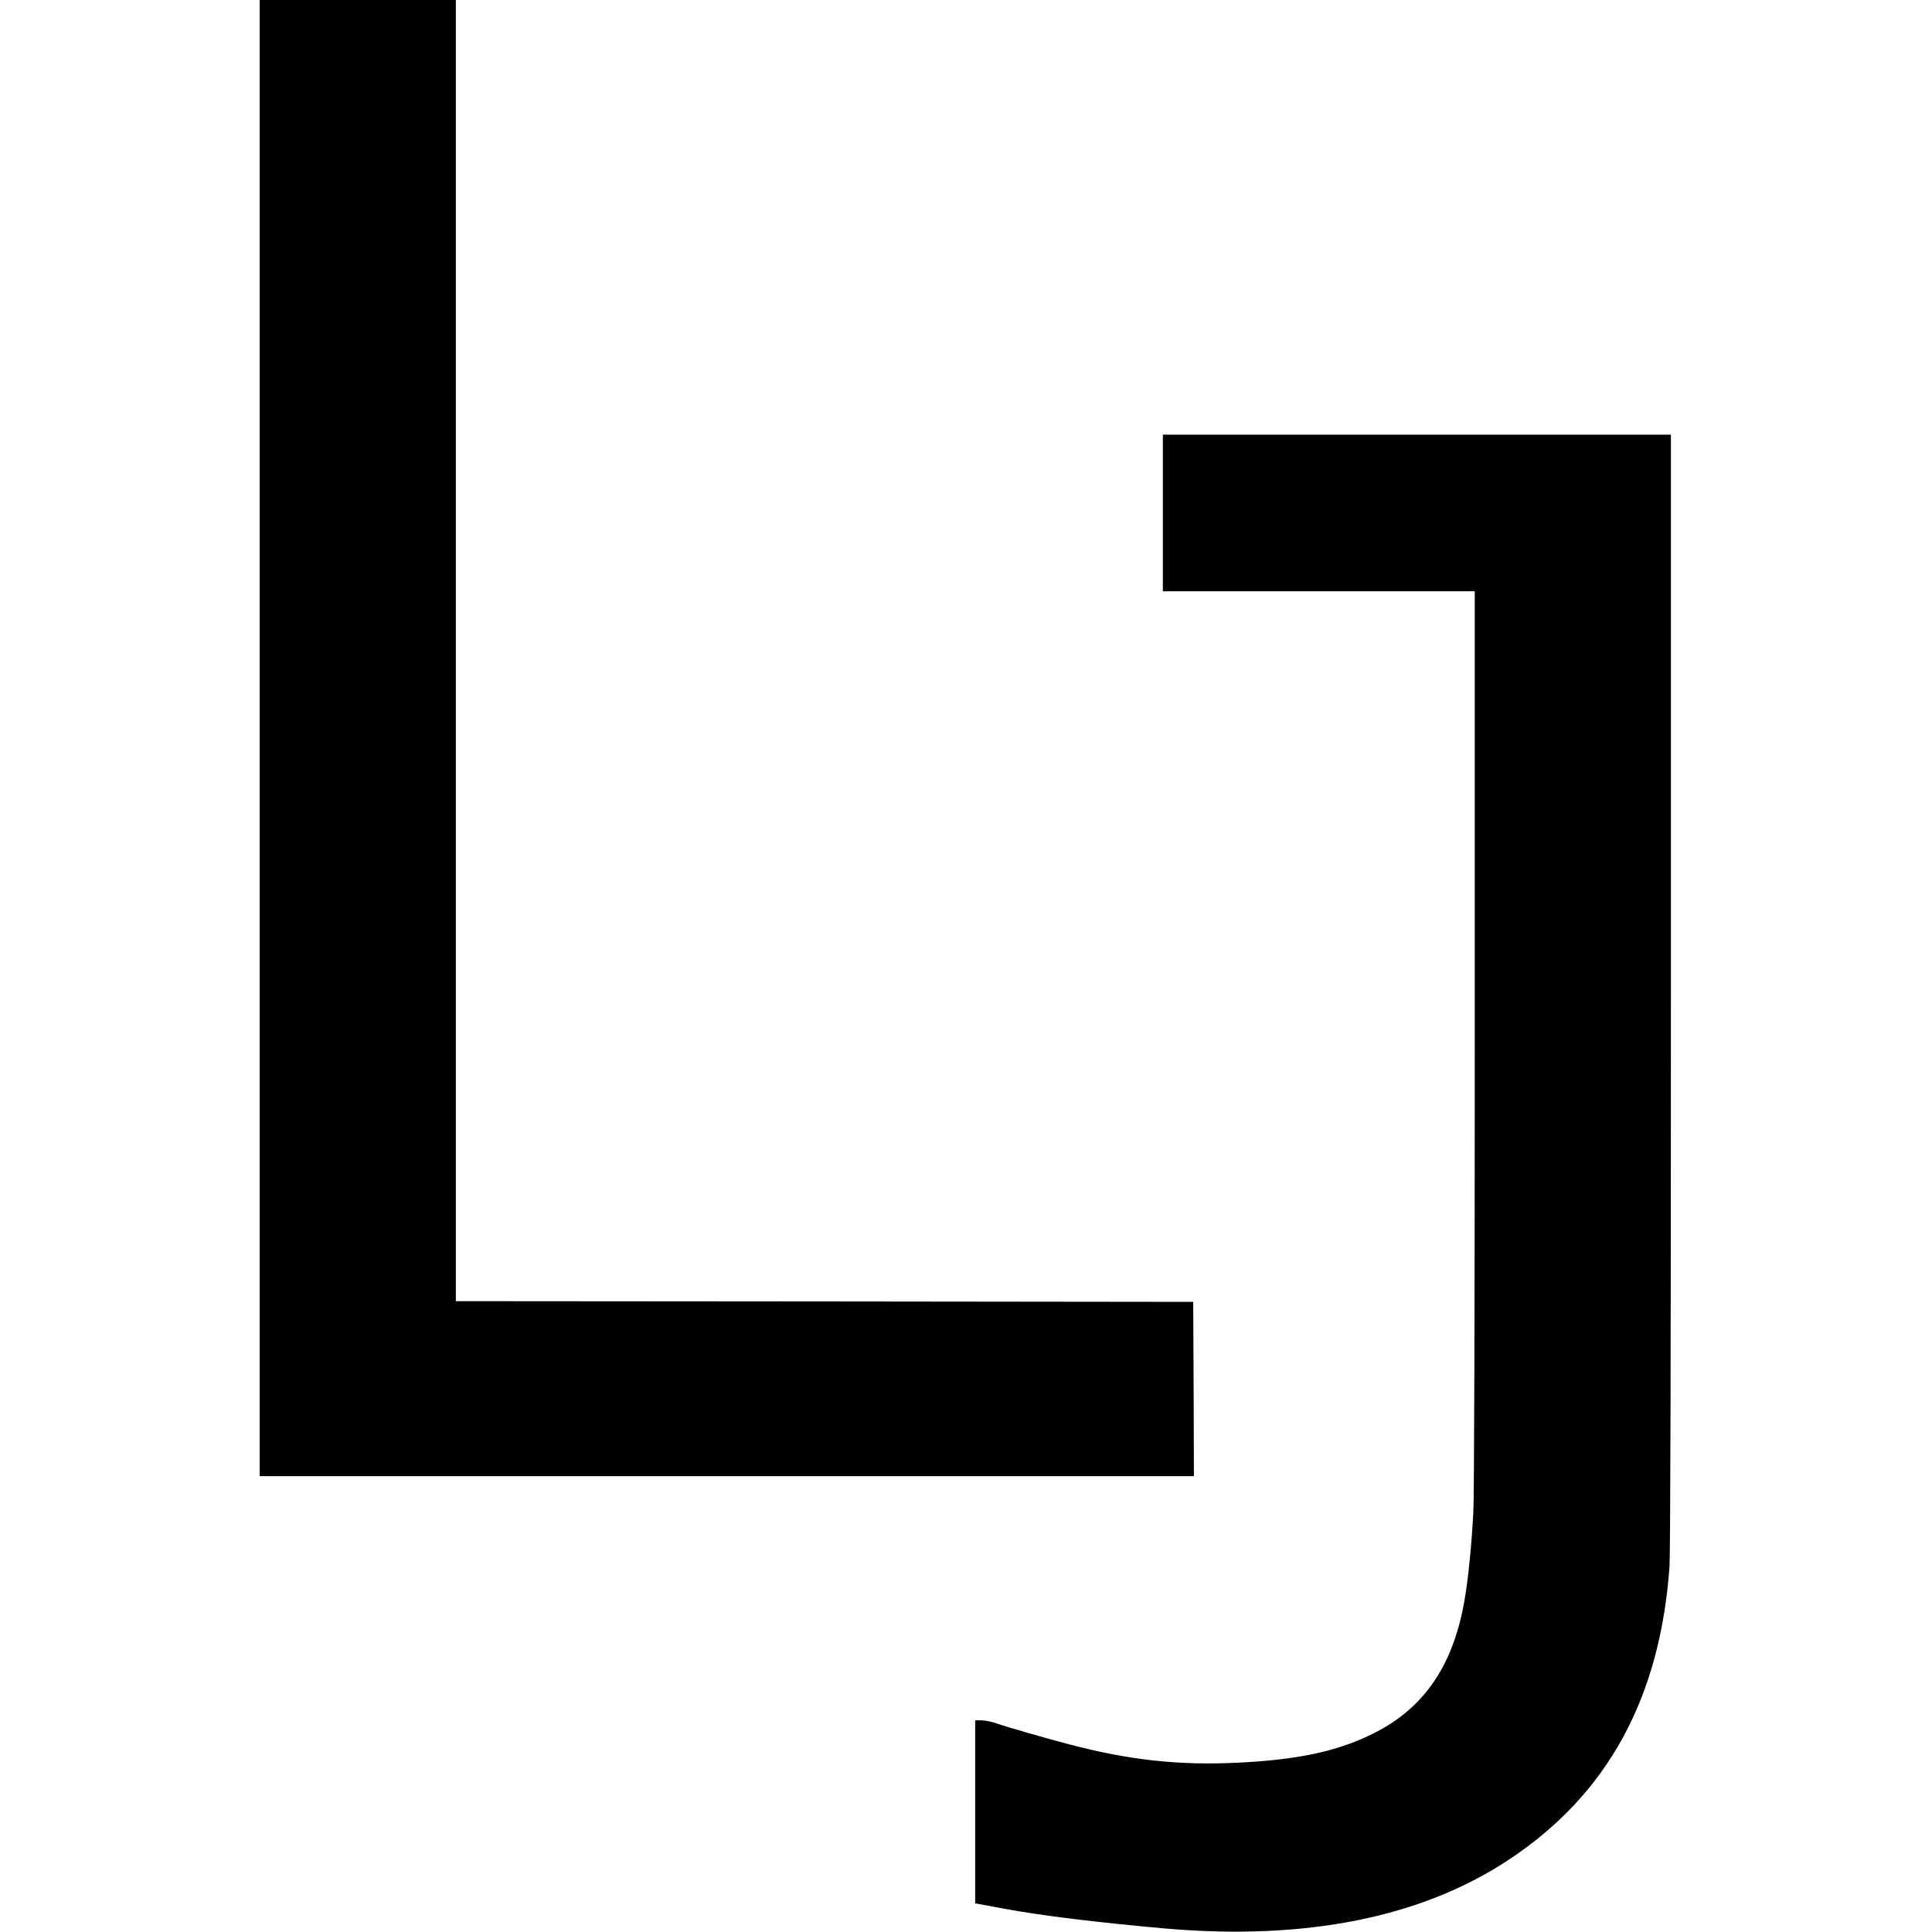
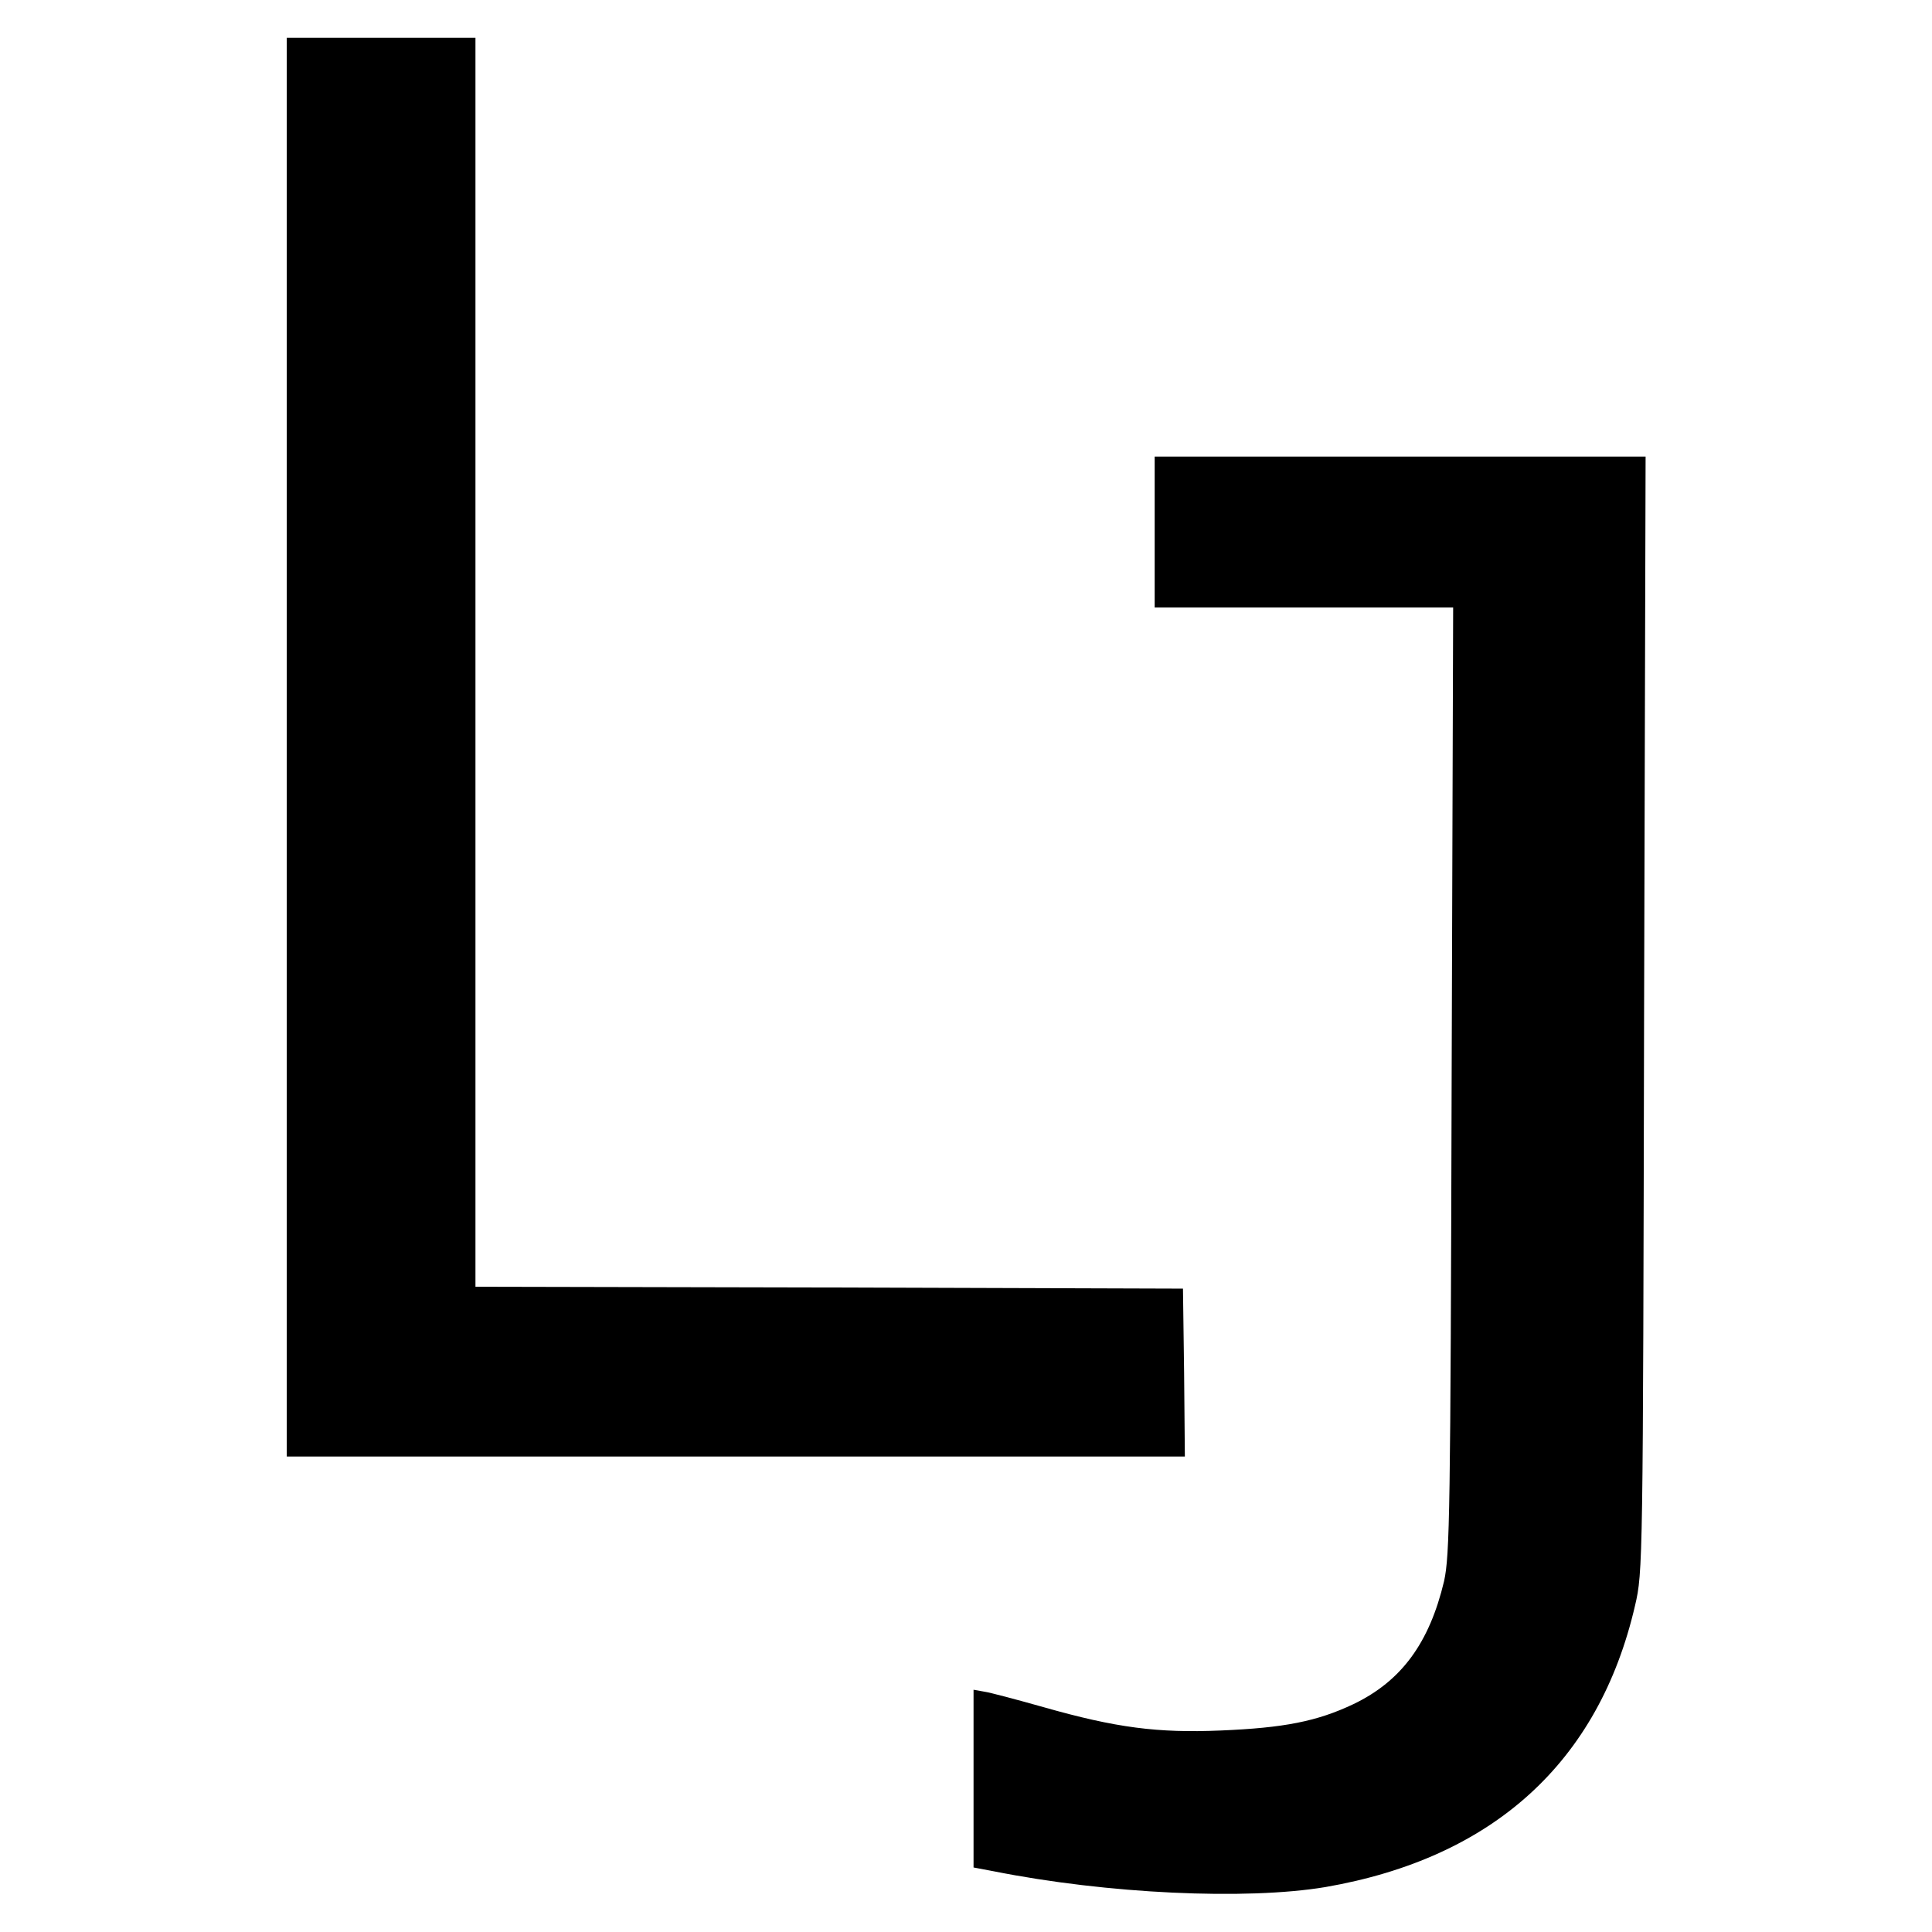
- <svg xmlns="http://www.w3.org/2000/svg" version="1" width="1825.333" height="1825.333" viewBox="0 0 1369 1369">
-   <path d="M184 523v523h662l-.2-61.8-.3-61.7-261.2-.3L323 922V0H184v523z" />
-   <path d="M824 363.5V419h221v316.7c0 194.4-.4 324.1-1 335.8-1.2 23-3.5 46-6.1 61.5-7.8 46.3-28.1 76.6-63.5 94.7-25.2 12.9-53.7 19.2-96.7 21.3-41.9 2.1-77.3-1.7-120.2-13-17.8-4.7-43.6-12.1-51.9-15-3.3-1.1-7.9-2-10.3-2H691v129.7l3.3.6c1.7.3 9.3 1.7 16.7 3.1 26.1 4.9 67.1 9.9 114.5 14.1 99.7 8.7 182.2-7.8 244.2-49.1 69.5-46.2 106.7-114.3 113.3-207.4.6-9.5 1-150.5 1-408.3V308H824v55.5z" />
+ <svg xmlns="http://www.w3.org/2000/svg" version="1.0" width="512pt" height="512pt" viewBox="0 0 512 512" preserveAspectRatio="xMidYMid meet">
+   <g transform="translate(0,512) scale(0.1,-0.1)" fill="#000000" stroke="none">
+     <path d="M760 3140 l0 -1880 1190 0 1190 0 -2 223 -3 222 -937 3 -938 2 0 1655 0 1655 -250 0 -250 0 0 -1880z" />
+     <path d="M3060 3710 l0 -200 395 0 396 0 -4 -1252 c-3 -1148 -5 -1259 -20 -1328 -39 -164 -113 -265 -240 -326 -97 -46 -184 -63 -352 -70 -167 -7 -277 7 -470 62 -71 20 -142 39 -157 41 l-28 5 0 -235 0 -236 53 -10 c301 -60 669 -77 879 -42 445 77 725 331 821 746 21 89 21 111 24 1568 l4 1477 -651 0 -650 0 0 -200z" />
+   </g>
</svg>
